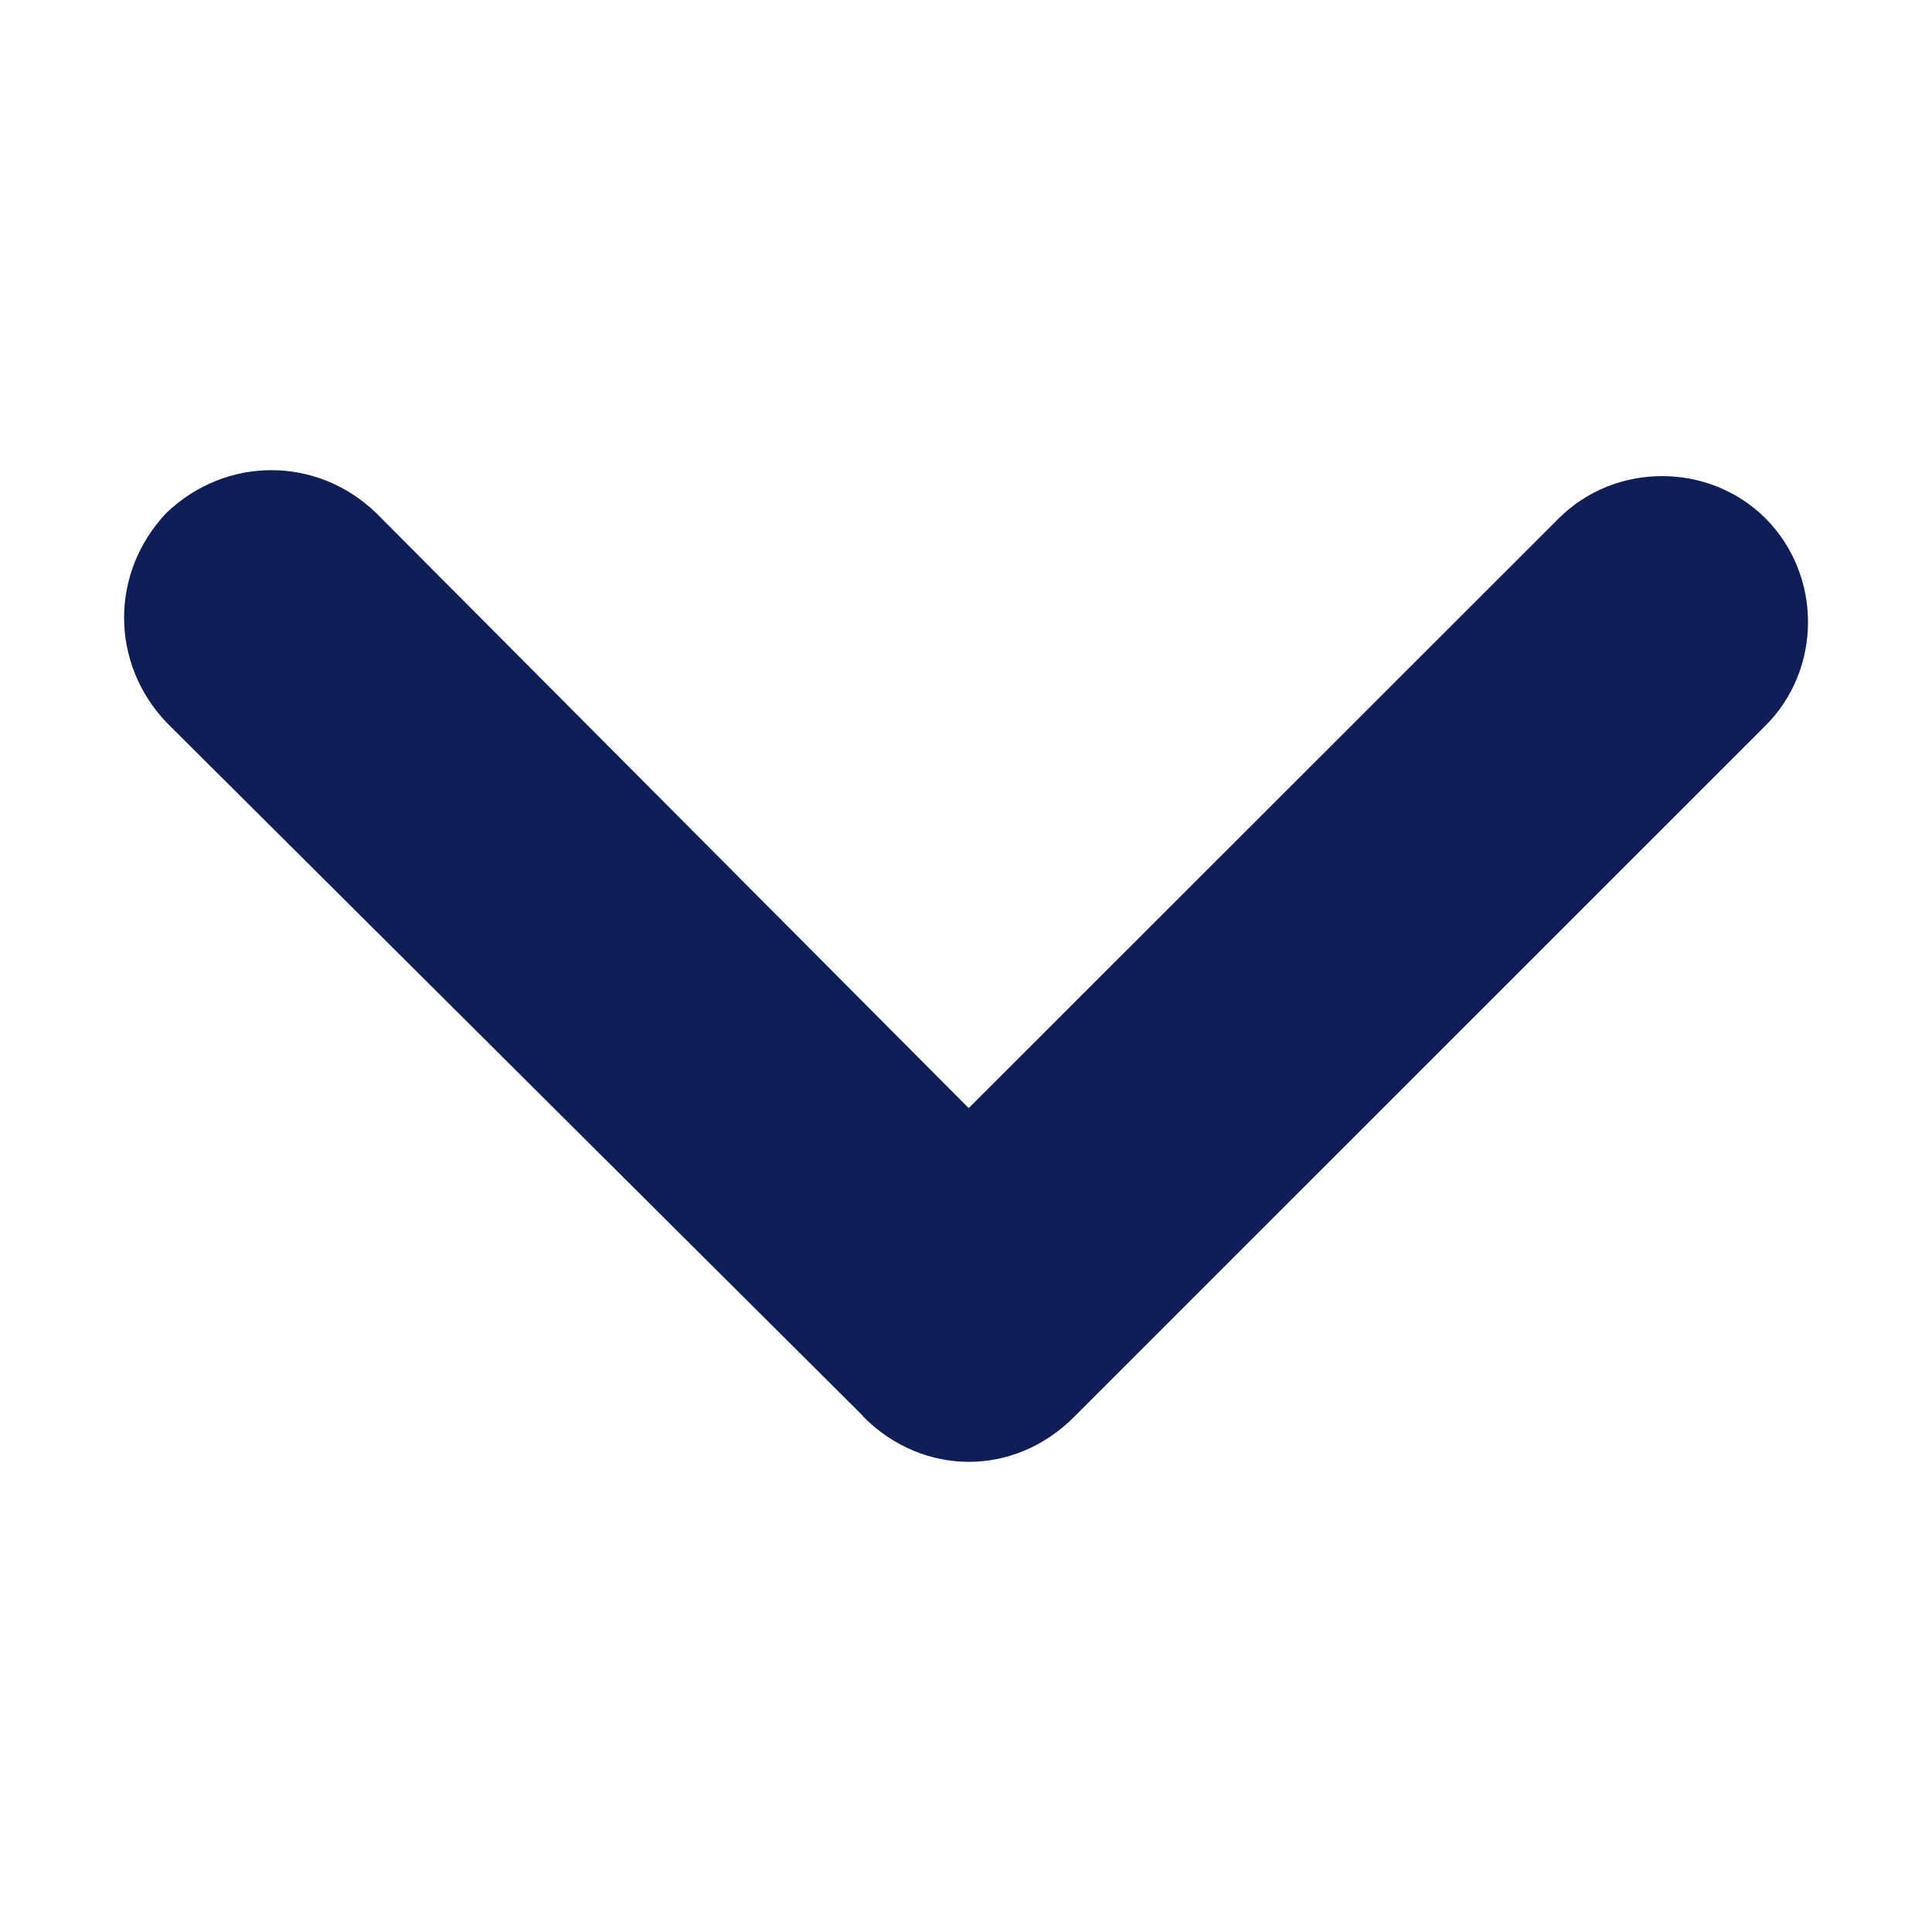
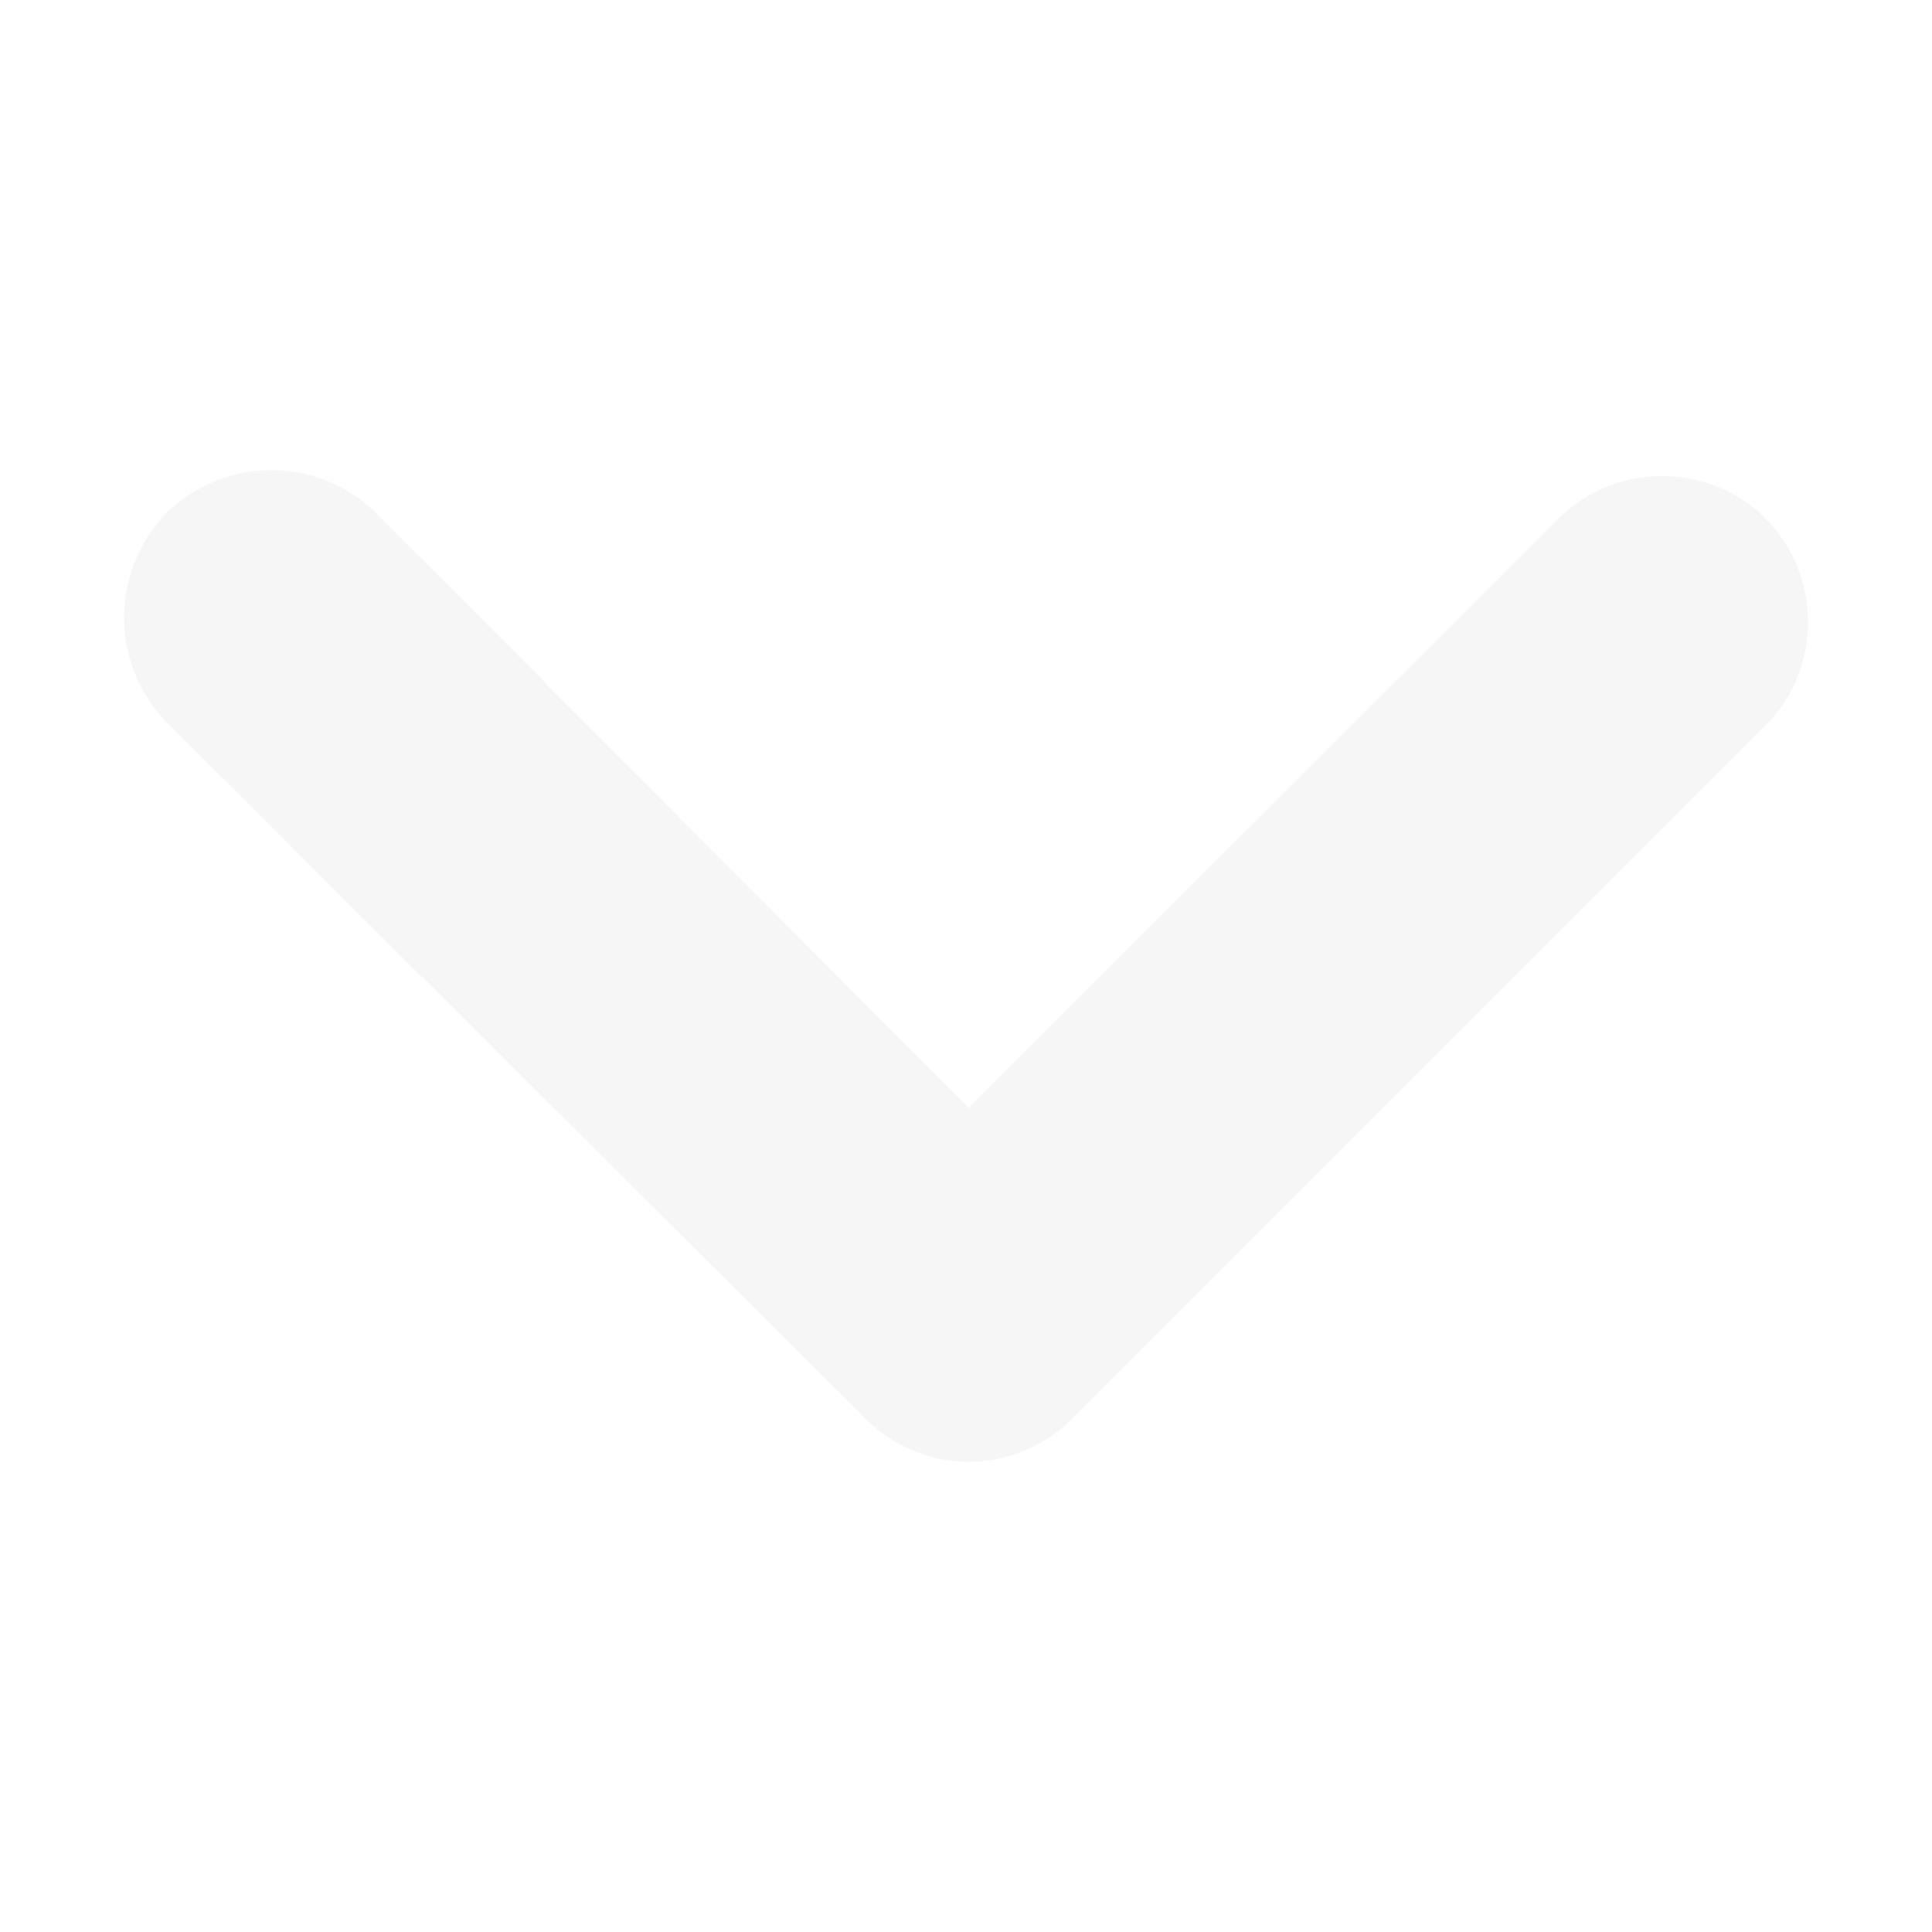
- <svg xmlns="http://www.w3.org/2000/svg" fill="#0f1f56" height="800px" width="800px" version="1.1" id="Layer_1" viewBox="0 0 1792 1792" xml:space="preserve">
+ <svg xmlns="http://www.w3.org/2000/svg" fill="#f6f6f6" height="800px" width="800px" version="1.1" id="Layer_1" viewBox="0 0 1792 1792" xml:space="preserve">
  <path d="M996,1314.5c-55.2,55.2-139.5,55.2-194.8,0c-2.4-2.8-2.4-2.8-2.4-2.8L154.4,670.1c-52.4-55.2-52.4-139.2,0-194.4  c55.2-52.8,139.5-52.8,194.4,0l549.7,552.1l547.2-546.9c52.4-52.4,139.5-52.4,192,0c52.4,52.8,52.4,139.5,0,192L996,1314.5z" />
</svg>
